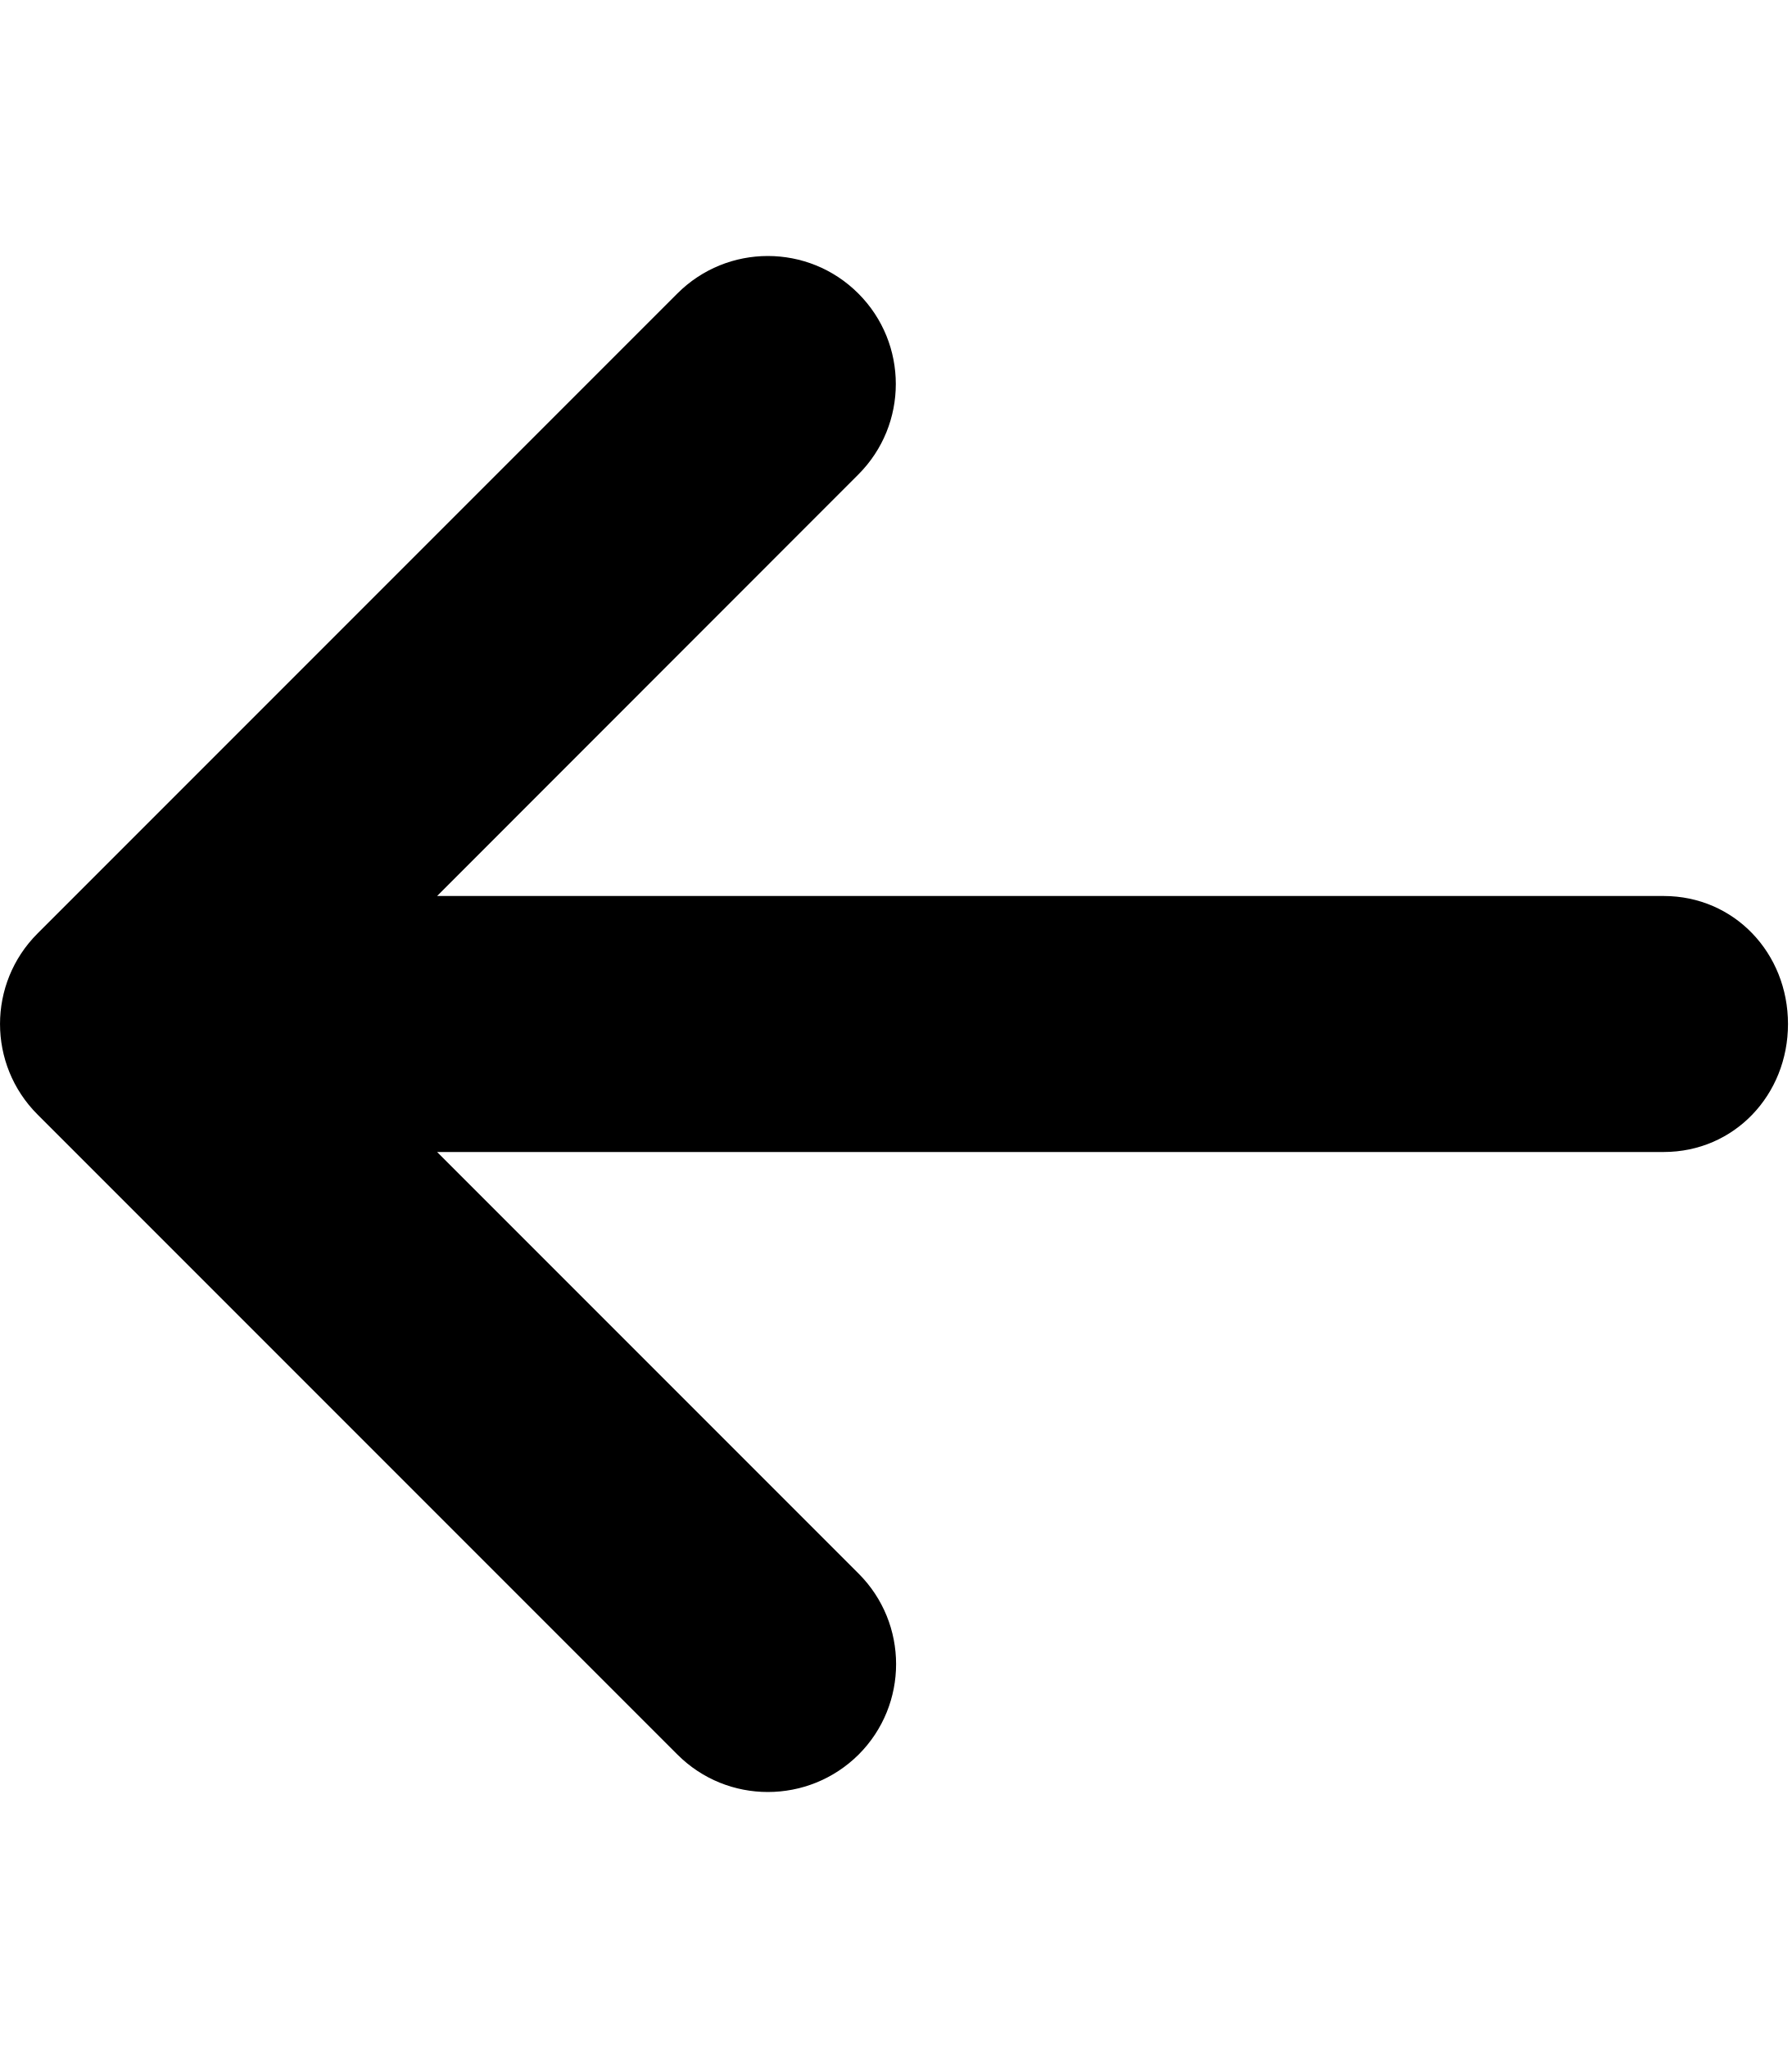
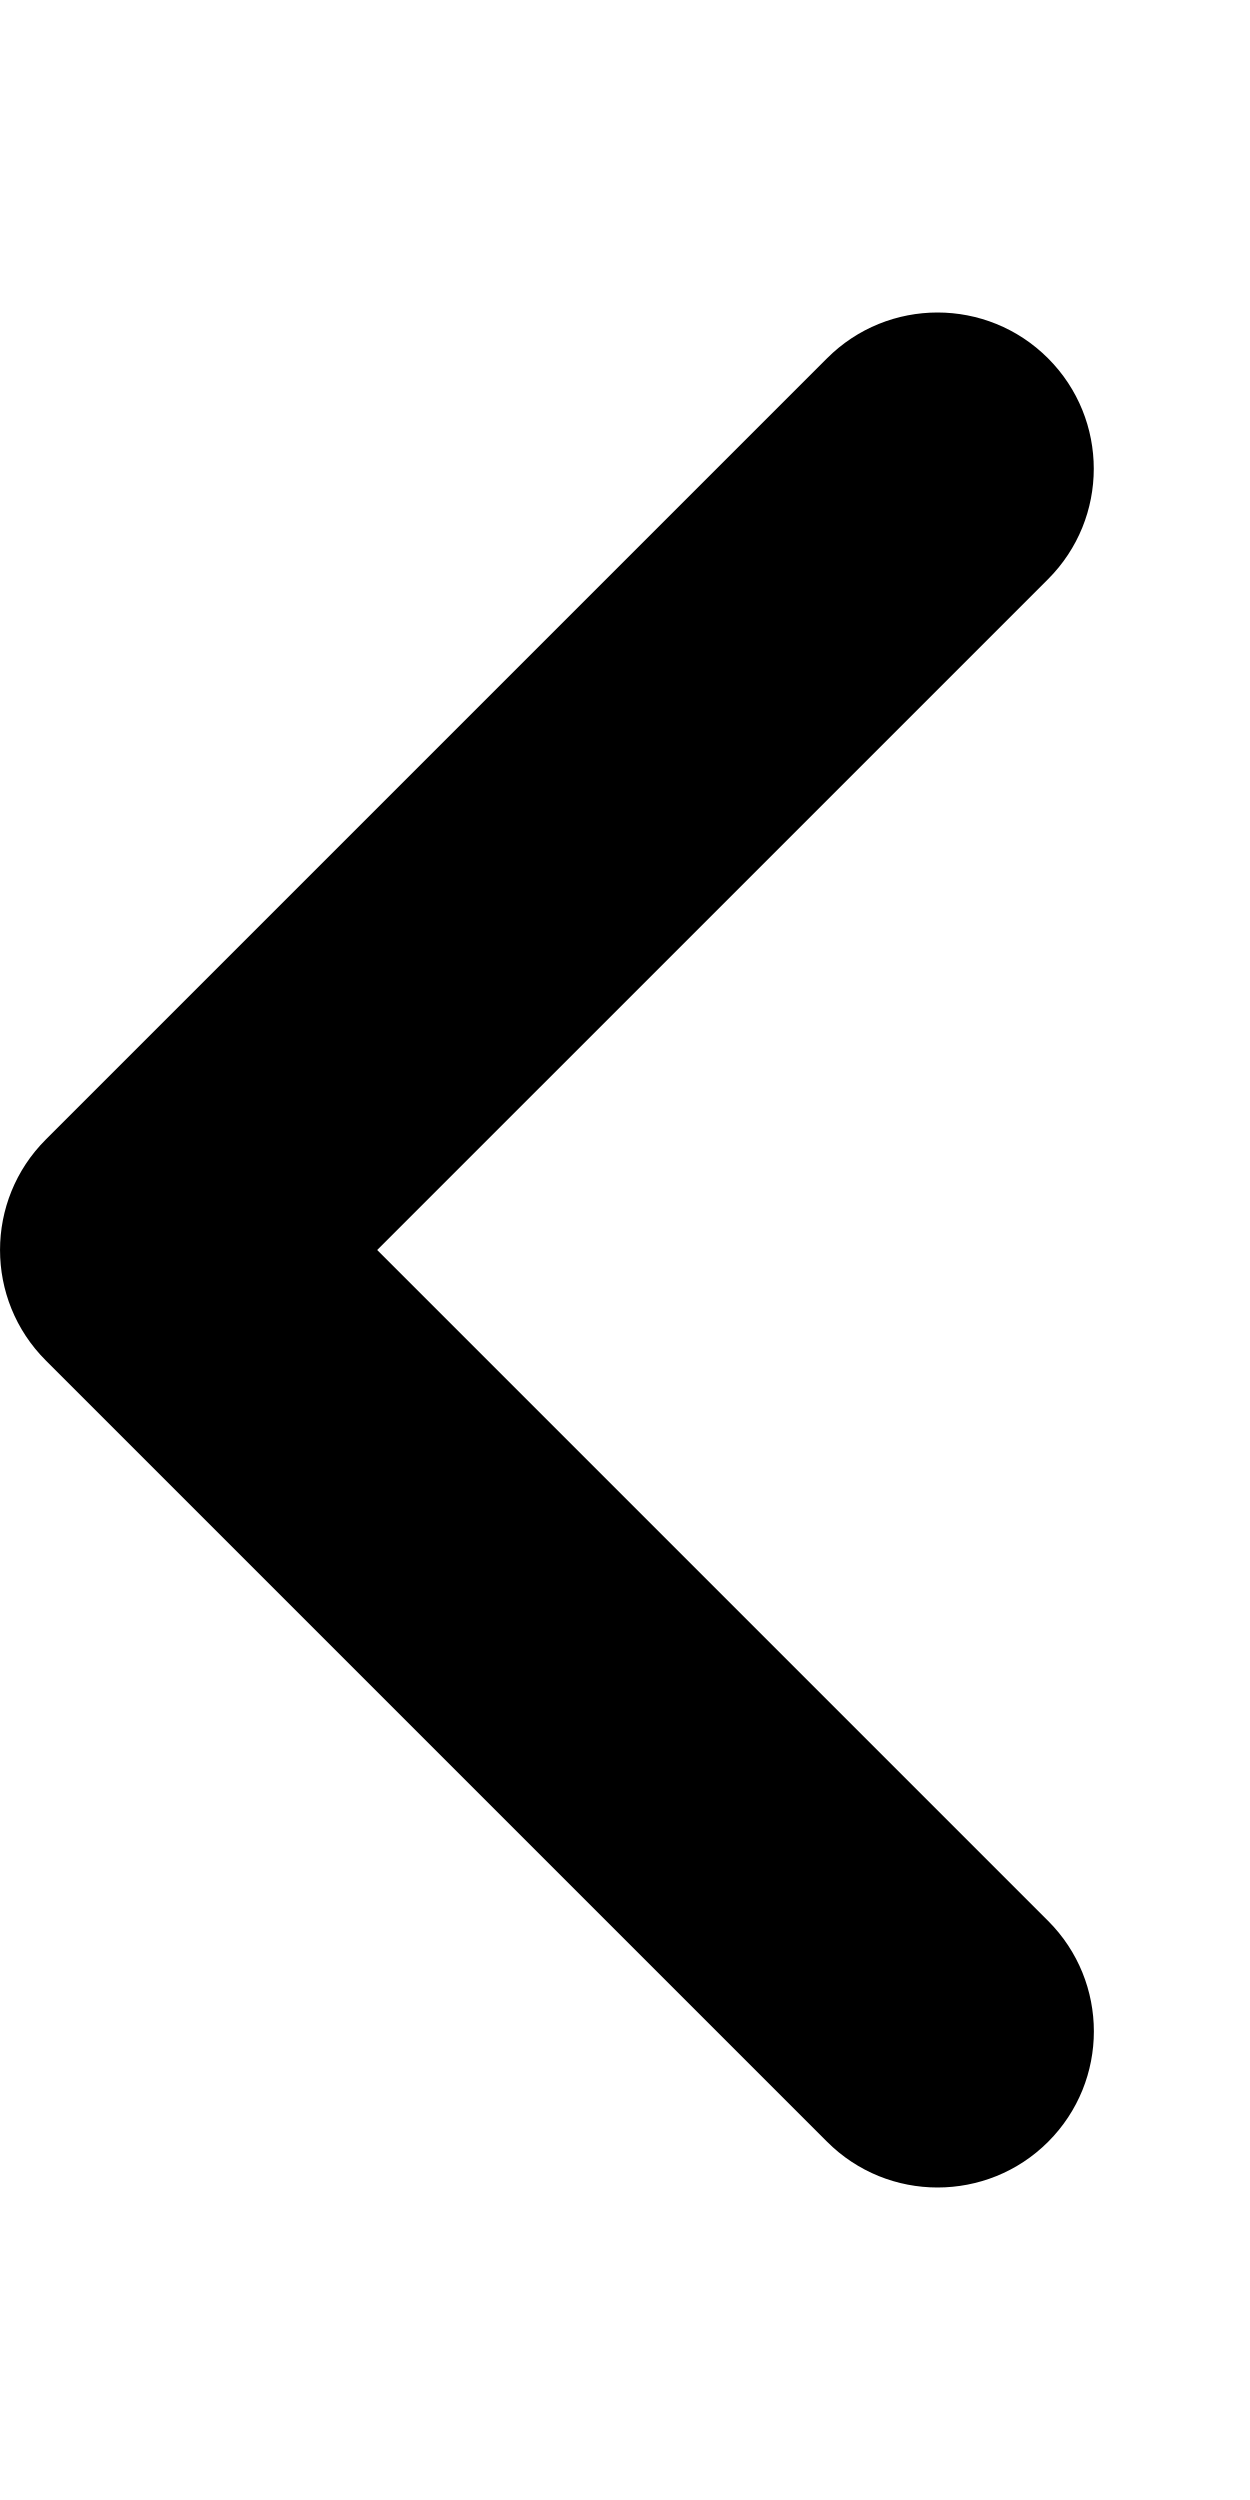
- <svg xmlns="http://www.w3.org/2000/svg" viewBox="0 0 448 512">
-   <path d="M447.1 256C447.1 273.7 433.7 288 416 288H109.3l105.4 105.4c12.5 12.5 12.5 32.75 0 45.25C208.4 444.9 200.2 448 192 448s-16.38-3.125-22.62-9.375l-160-160c-12.5-12.5-12.5-32.75 0-45.25l160-160c12.5-12.5 32.75-12.5 45.25 0s12.5 32.75 0 45.25L109.3 224H416C433.7 224 447.1 238.3 447.1 256z" />
+ <svg xmlns="http://www.w3.org/2000/svg" viewBox="0 0 256 512">
+   <path d="M192 448c-8.188 0-16.38-3.125-22.62-9.375l-160-160c-12.5-12.5-12.5-32.75 0-45.25l160-160c12.5-12.5 32.75-12.5 45.25 0s12.5 32.75 0 45.25L77.25 256l137.4 137.4c12.5 12.5 12.5 32.75 0 45.25C208.4 444.9 200.2 448 192 448z" />
</svg>
